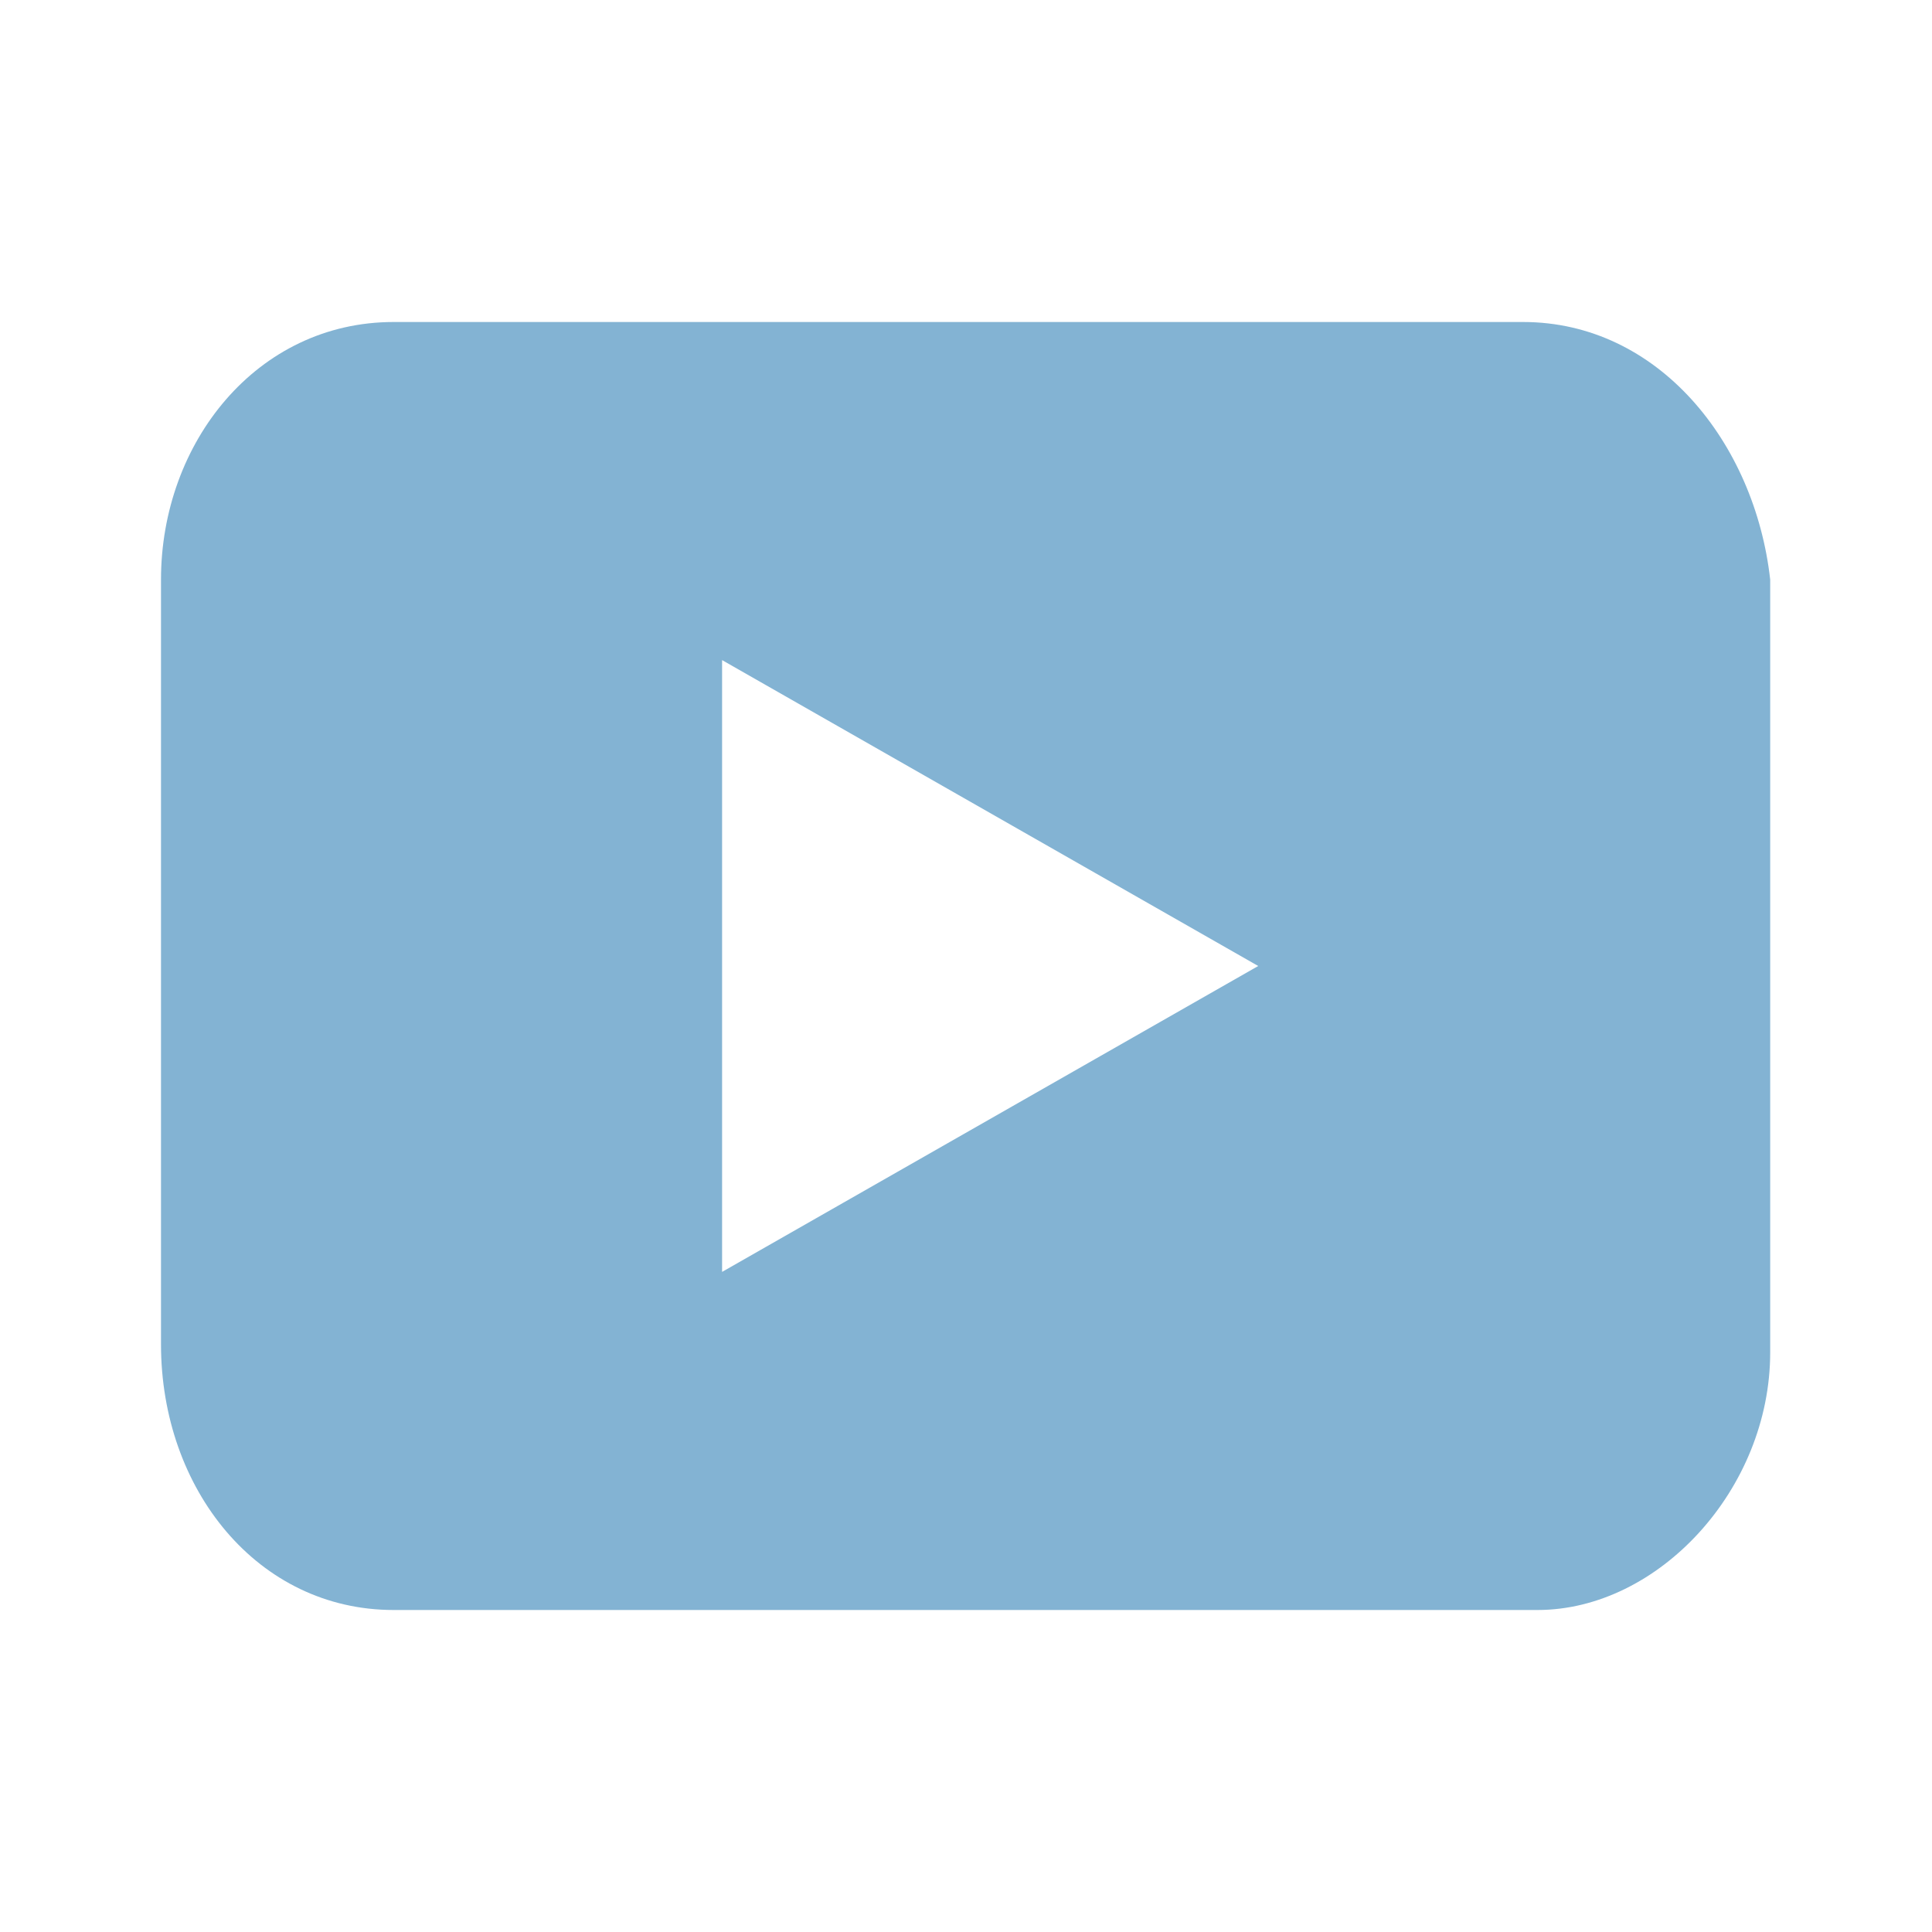
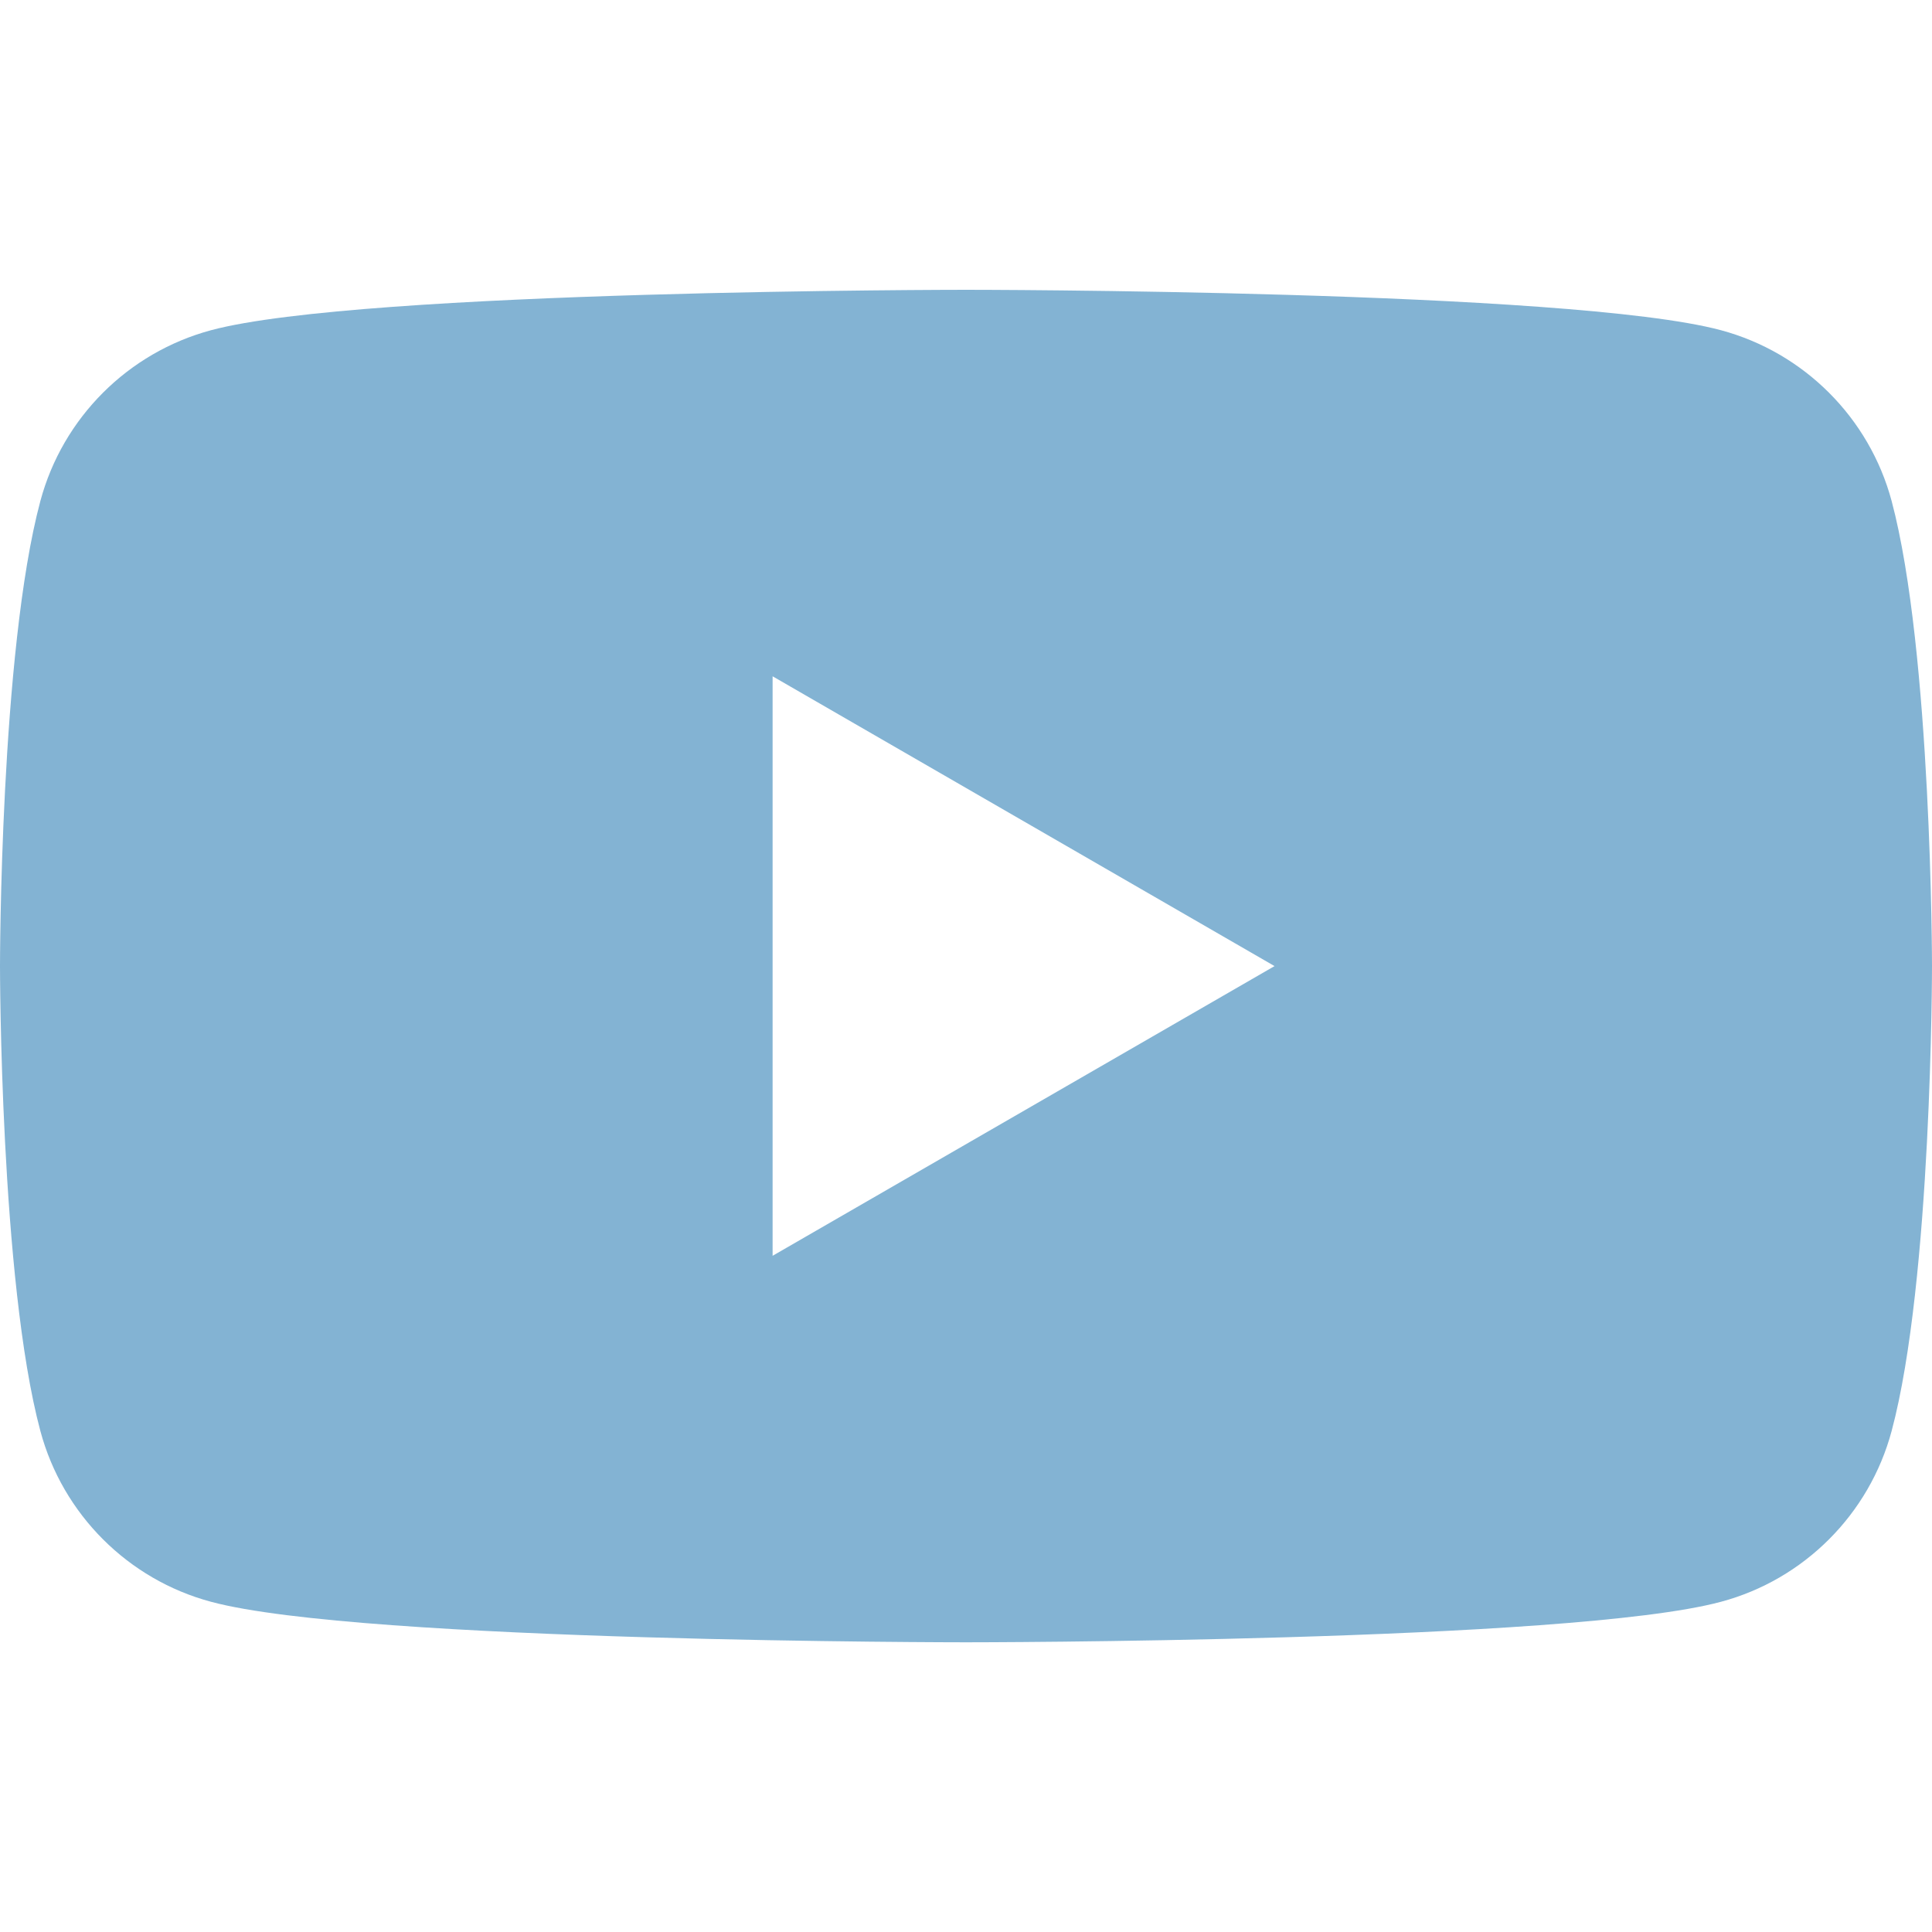
- <svg xmlns="http://www.w3.org/2000/svg" width="24" height="24" fill="none">
-   <path d="M18.92 4H4.89C3.19 4 2 5.5 2 7.2v9.5C2 18.5 3.2 20 4.89 20H19.1c1.5 0 2.89-1.5 2.89-3.2V7.2C21.8 5.5 20.6 4 18.92 4ZM8.97 15.8V8.2l6.66 3.8-6.66 3.8Z" fill="#83B3D3" />
+ <svg xmlns="http://www.w3.org/2000/svg" width="20" height="20" viewBox="0 0 20 20" fill="none">
+   <path fill-rule="evenodd" clip-rule="evenodd" d="M17.814 3.418C18.675 3.649 19.351 4.325 19.582 5.186C19.998 6.745 20 10 20 10C20 10 20 13.255 19.582 14.814C19.351 15.675 18.675 16.352 17.814 16.582C16.255 17.001 10 17.001 10 17.001C10 17.001 3.745 17.001 2.186 16.582C1.325 16.352 0.649 15.675 0.418 14.814C0 13.255 0 10 0 10C0 10 0 6.745 0.418 5.186C0.649 4.325 1.325 3.649 2.186 3.418C3.745 3 10 3 10 3C10 3 16.255 3 17.814 3.418ZM13.194 10.001L7.998 13V7.001L13.194 10.001Z" fill="#83B3D3" />
</svg>
